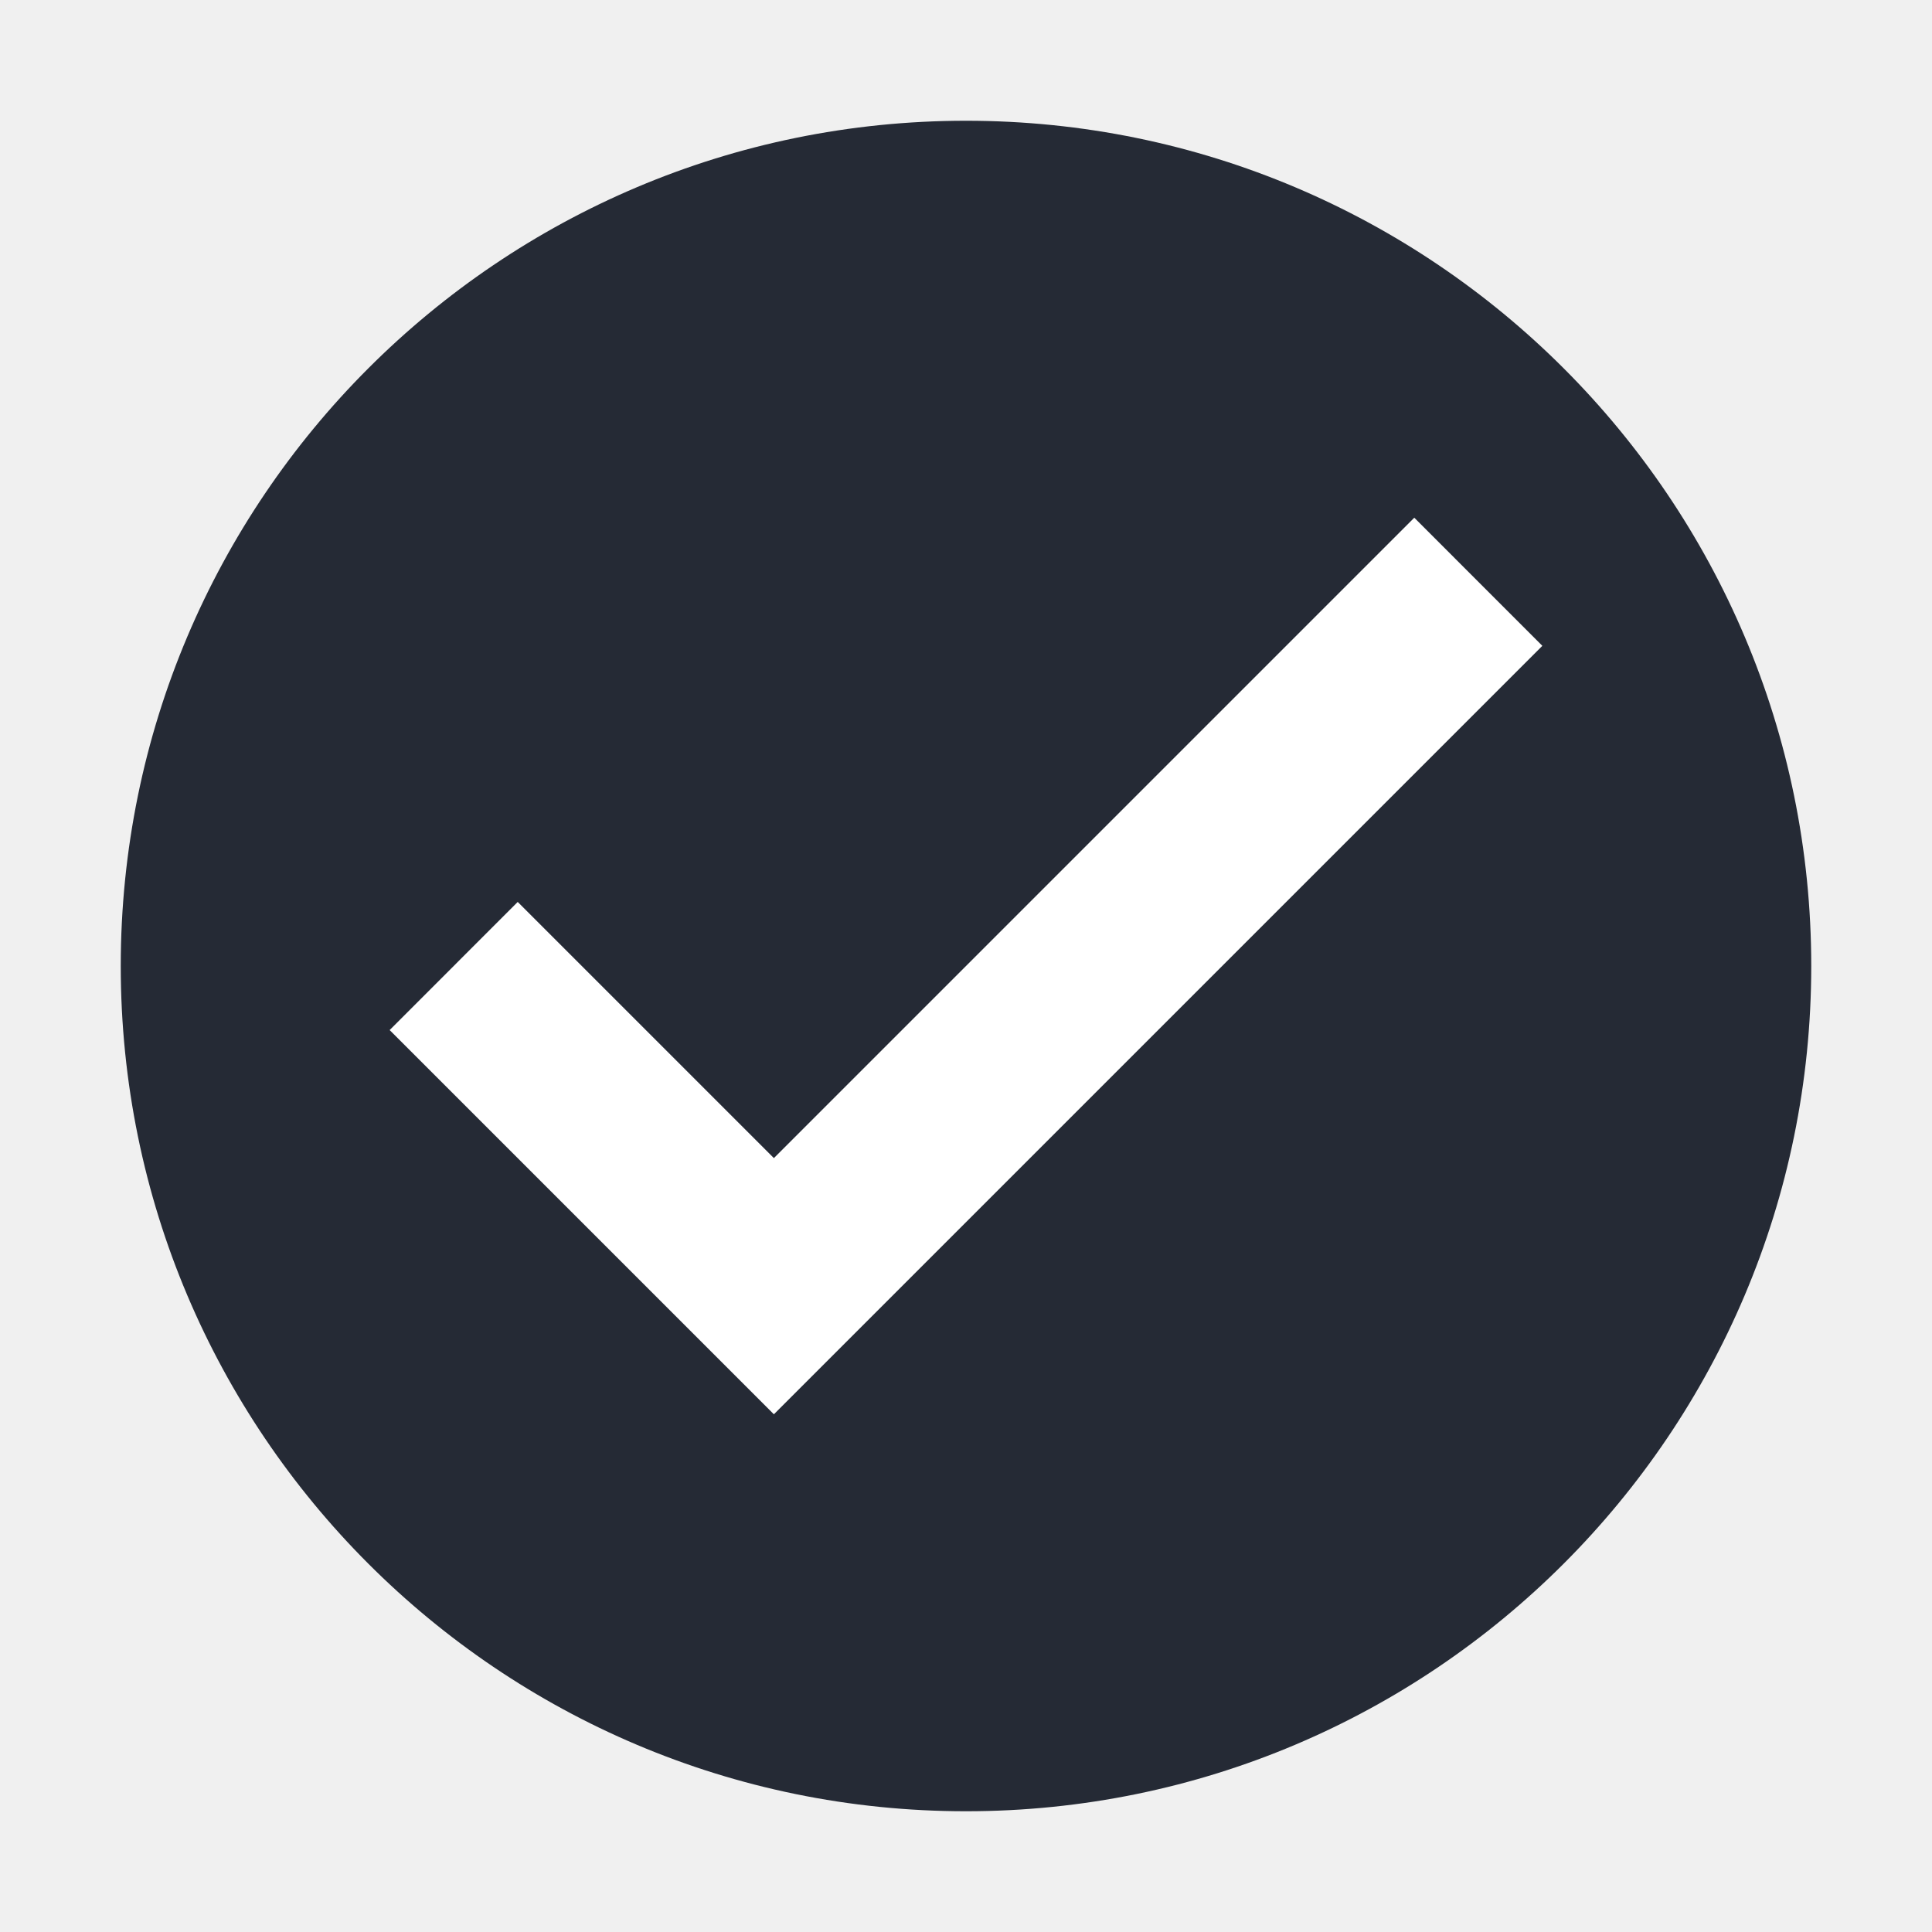
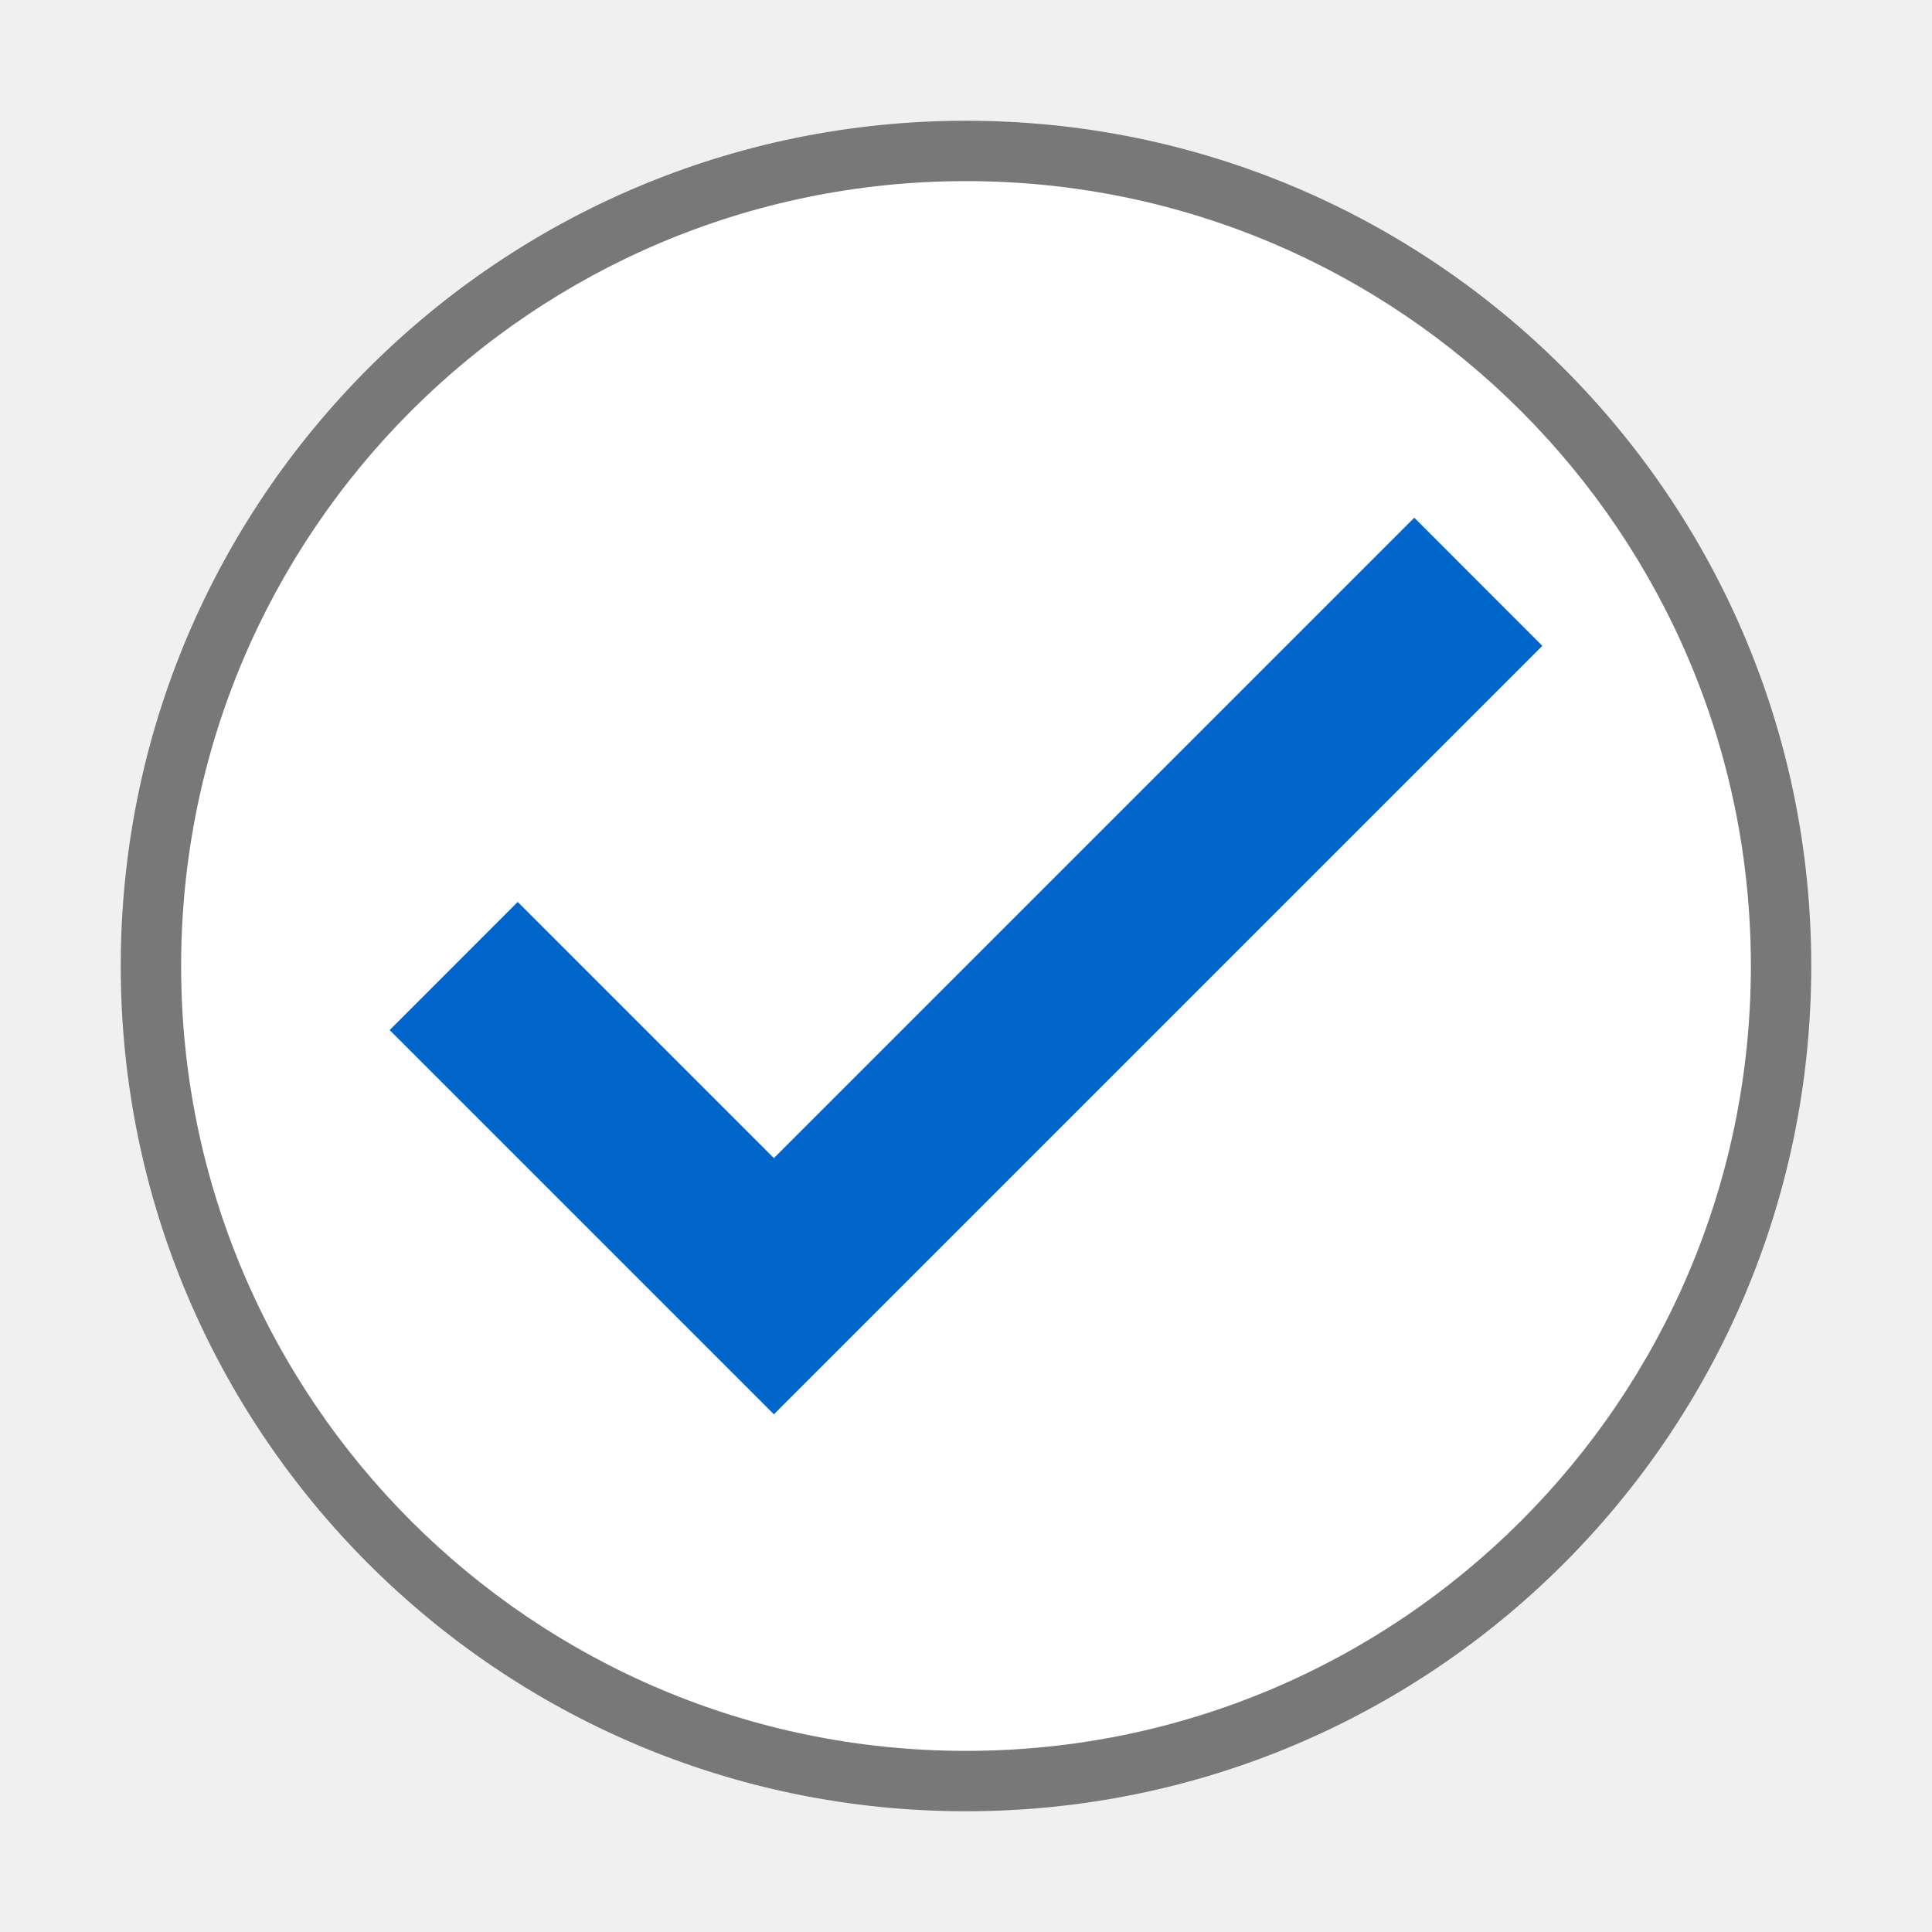
- <svg xmlns="http://www.w3.org/2000/svg" width="32" height="32" version="1.1">
-   <circle style="fill:#252a35" cx="16" cy="16" r="14" />
-   <path style="fill:#ffffff" d="m 6.454,17.061 4.243,4.243 2.121,2.121 L 25.546,10.697 23.425,8.575 12.818,19.182 8.575,14.939 Z" />
+ <svg xmlns="http://www.w3.org/2000/svg" width="32" height="32" version="1.1" id="svg6">
+   <defs id="defs10" />
+   <circle style="fill:#000000;fill-opacity:1;opacity:0.5" cx="16" cy="16" r="14" id="circle2" />
+   <circle style="fill:#ffffff;fill-opacity:1;stroke-width:0.929" cx="16" cy="16" r="13" id="circle332-3" />
+   <path style="fill:#0066cc" d="m 6.454,17.061 4.243,4.243 2.121,2.121 L 25.546,10.697 23.425,8.575 12.818,19.182 8.575,14.939 Z" id="path4" />
</svg>
